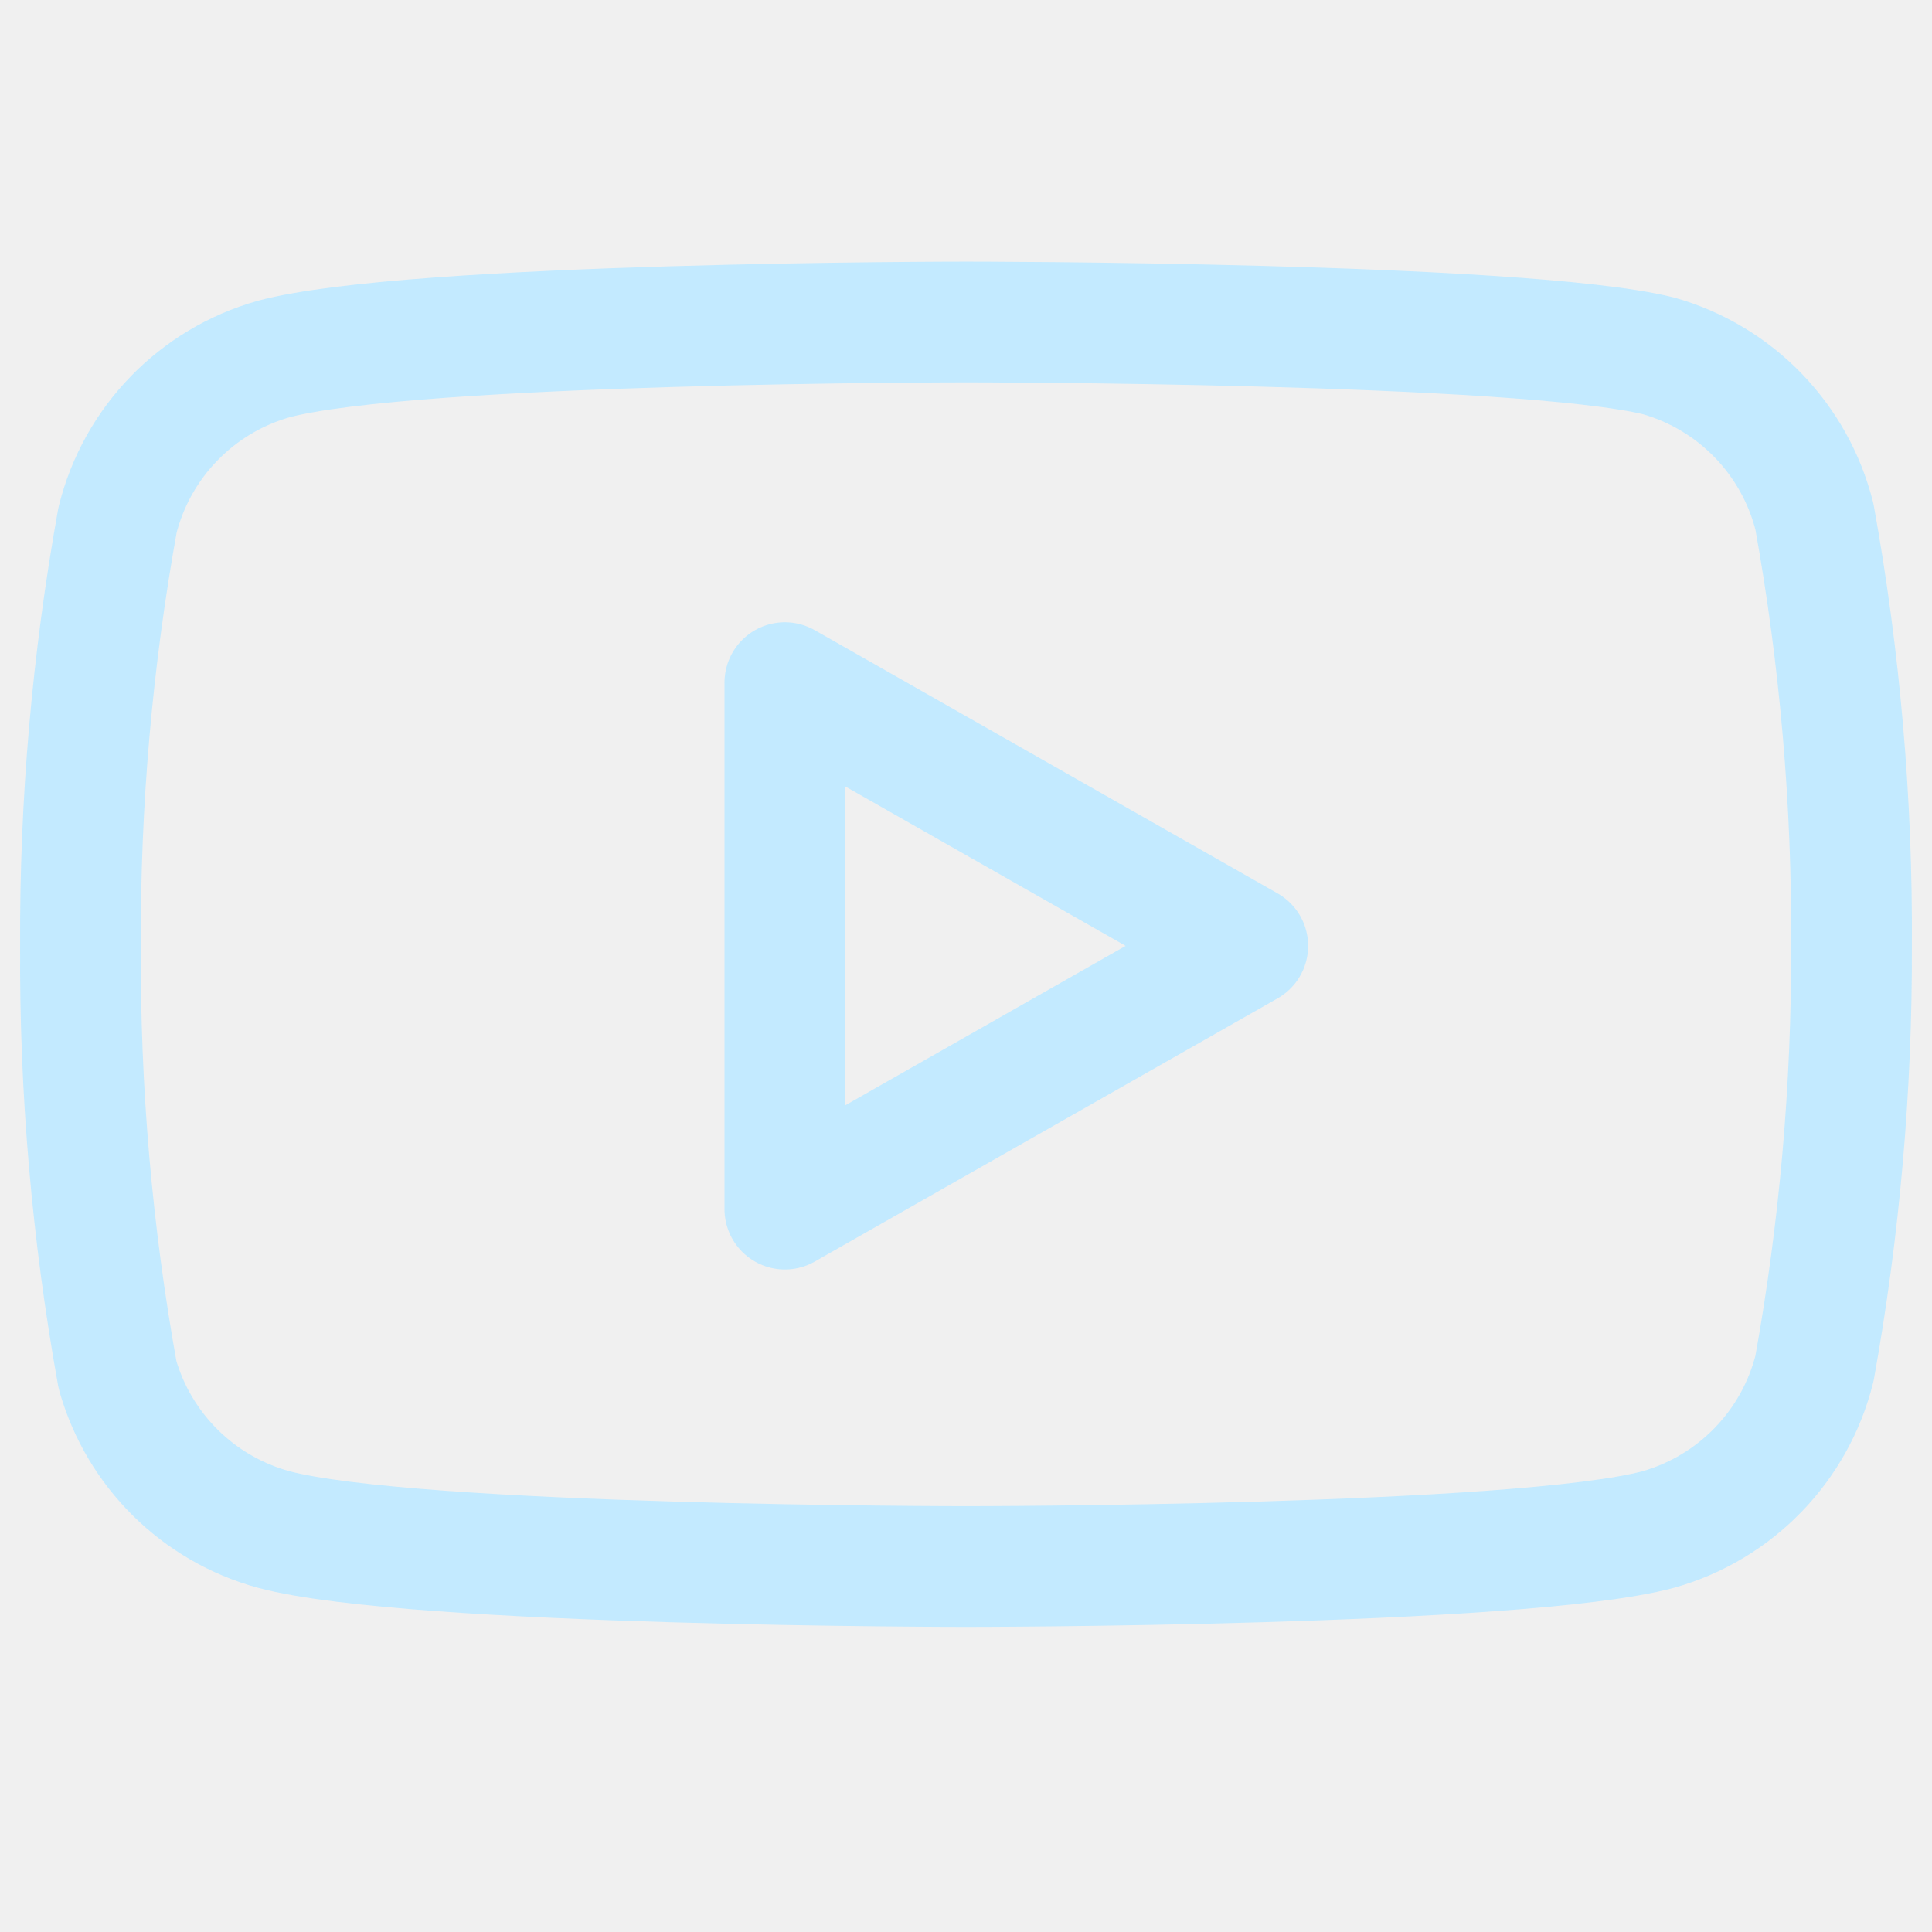
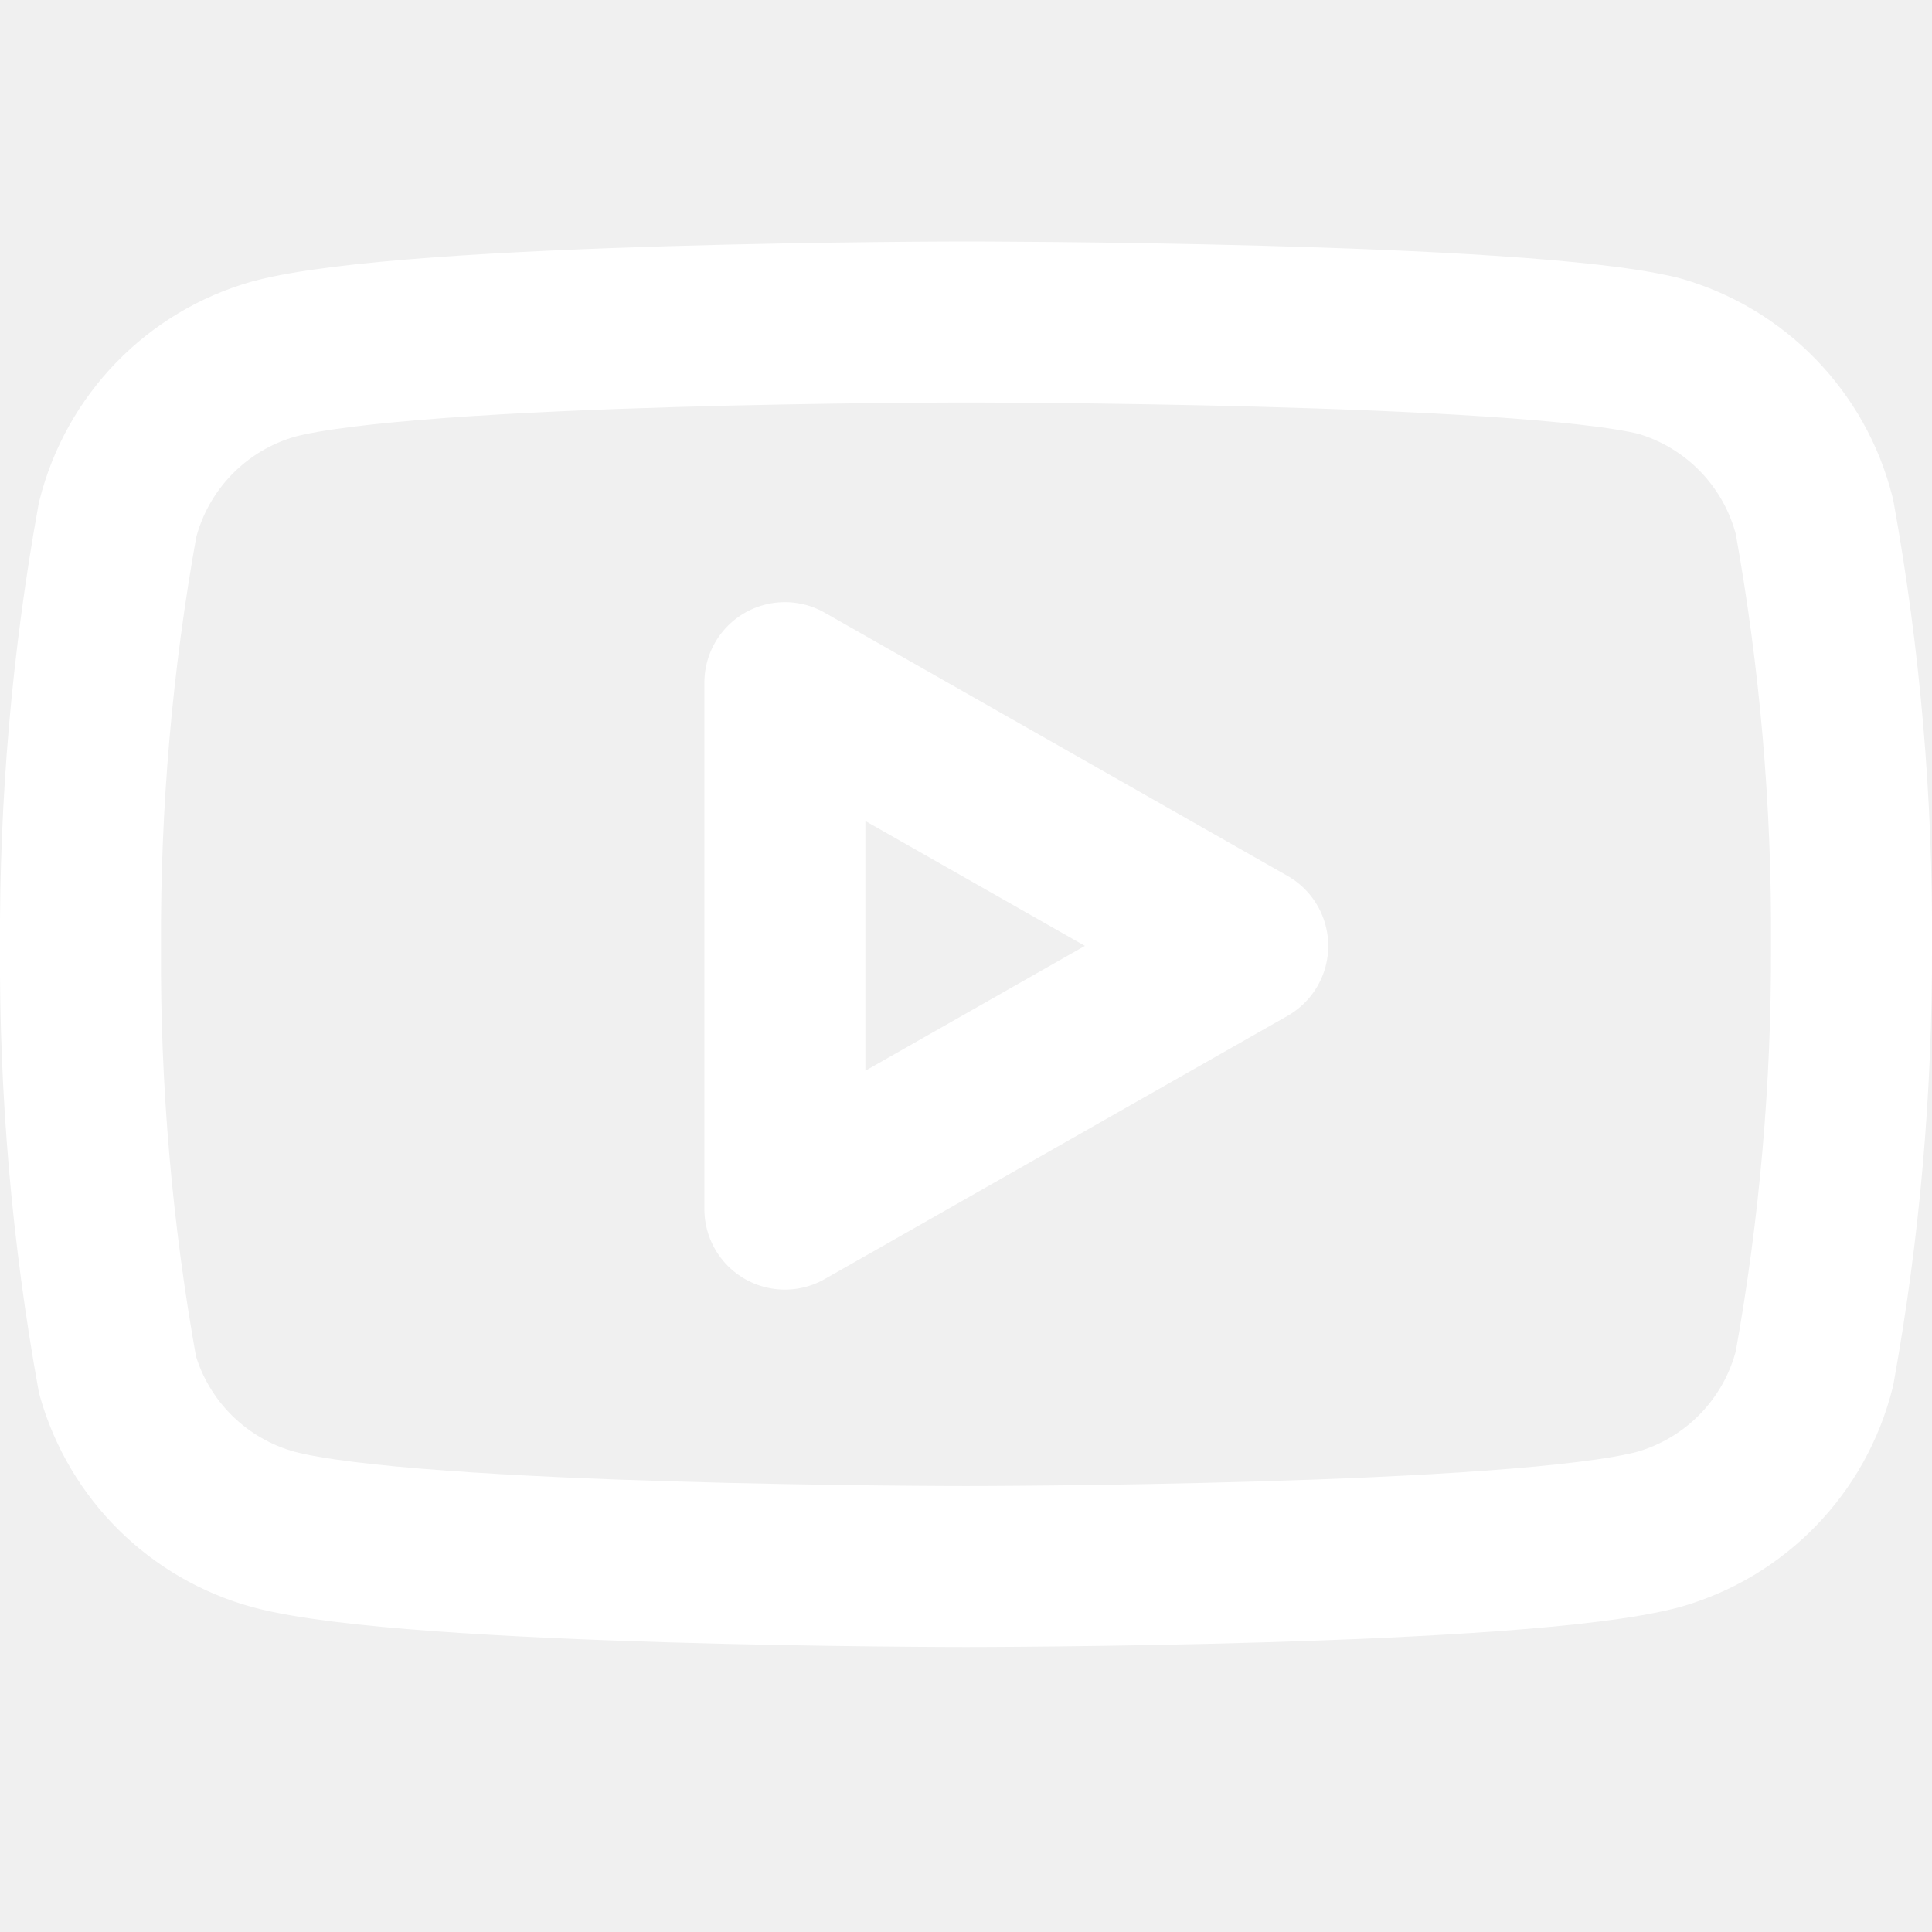
- <svg xmlns="http://www.w3.org/2000/svg" width="32" height="32" viewBox="0 0 24 24" fill="none" stroke="#c3eaff" stroke-width="1.5" stroke-linecap="round" stroke-linejoin="round" class="feather feather-youtube">
+ <svg xmlns="http://www.w3.org/2000/svg" width="32" height="32" viewBox="0 0 24 24" fill="none" stroke="#ffffff" stroke-width="2" stroke-linecap="round" stroke-linejoin="round" class="feather feather-youtube">
  <path d="M22.54 6.42a2.78 2.78 0 0 0-1.94-2C18.88 4 12 4 12 4s-6.88 0-8.6.46a2.78 2.78 0 0 0-1.94 2A29 29 0 0 0 1 11.75a29 29 0 0 0 .46 5.33A2.78 2.78 0 0 0 3.4 19c1.72.46 8.6.46 8.6.46s6.88 0 8.6-.46a2.78 2.78 0 0 0 1.94-2 29 29 0 0 0 .46-5.25 29 29 0 0 0-.46-5.33z" />
  <polygon points="9.75 15.02 15.5 11.75 9.75 8.48 9.75 15.02" />
</svg>
